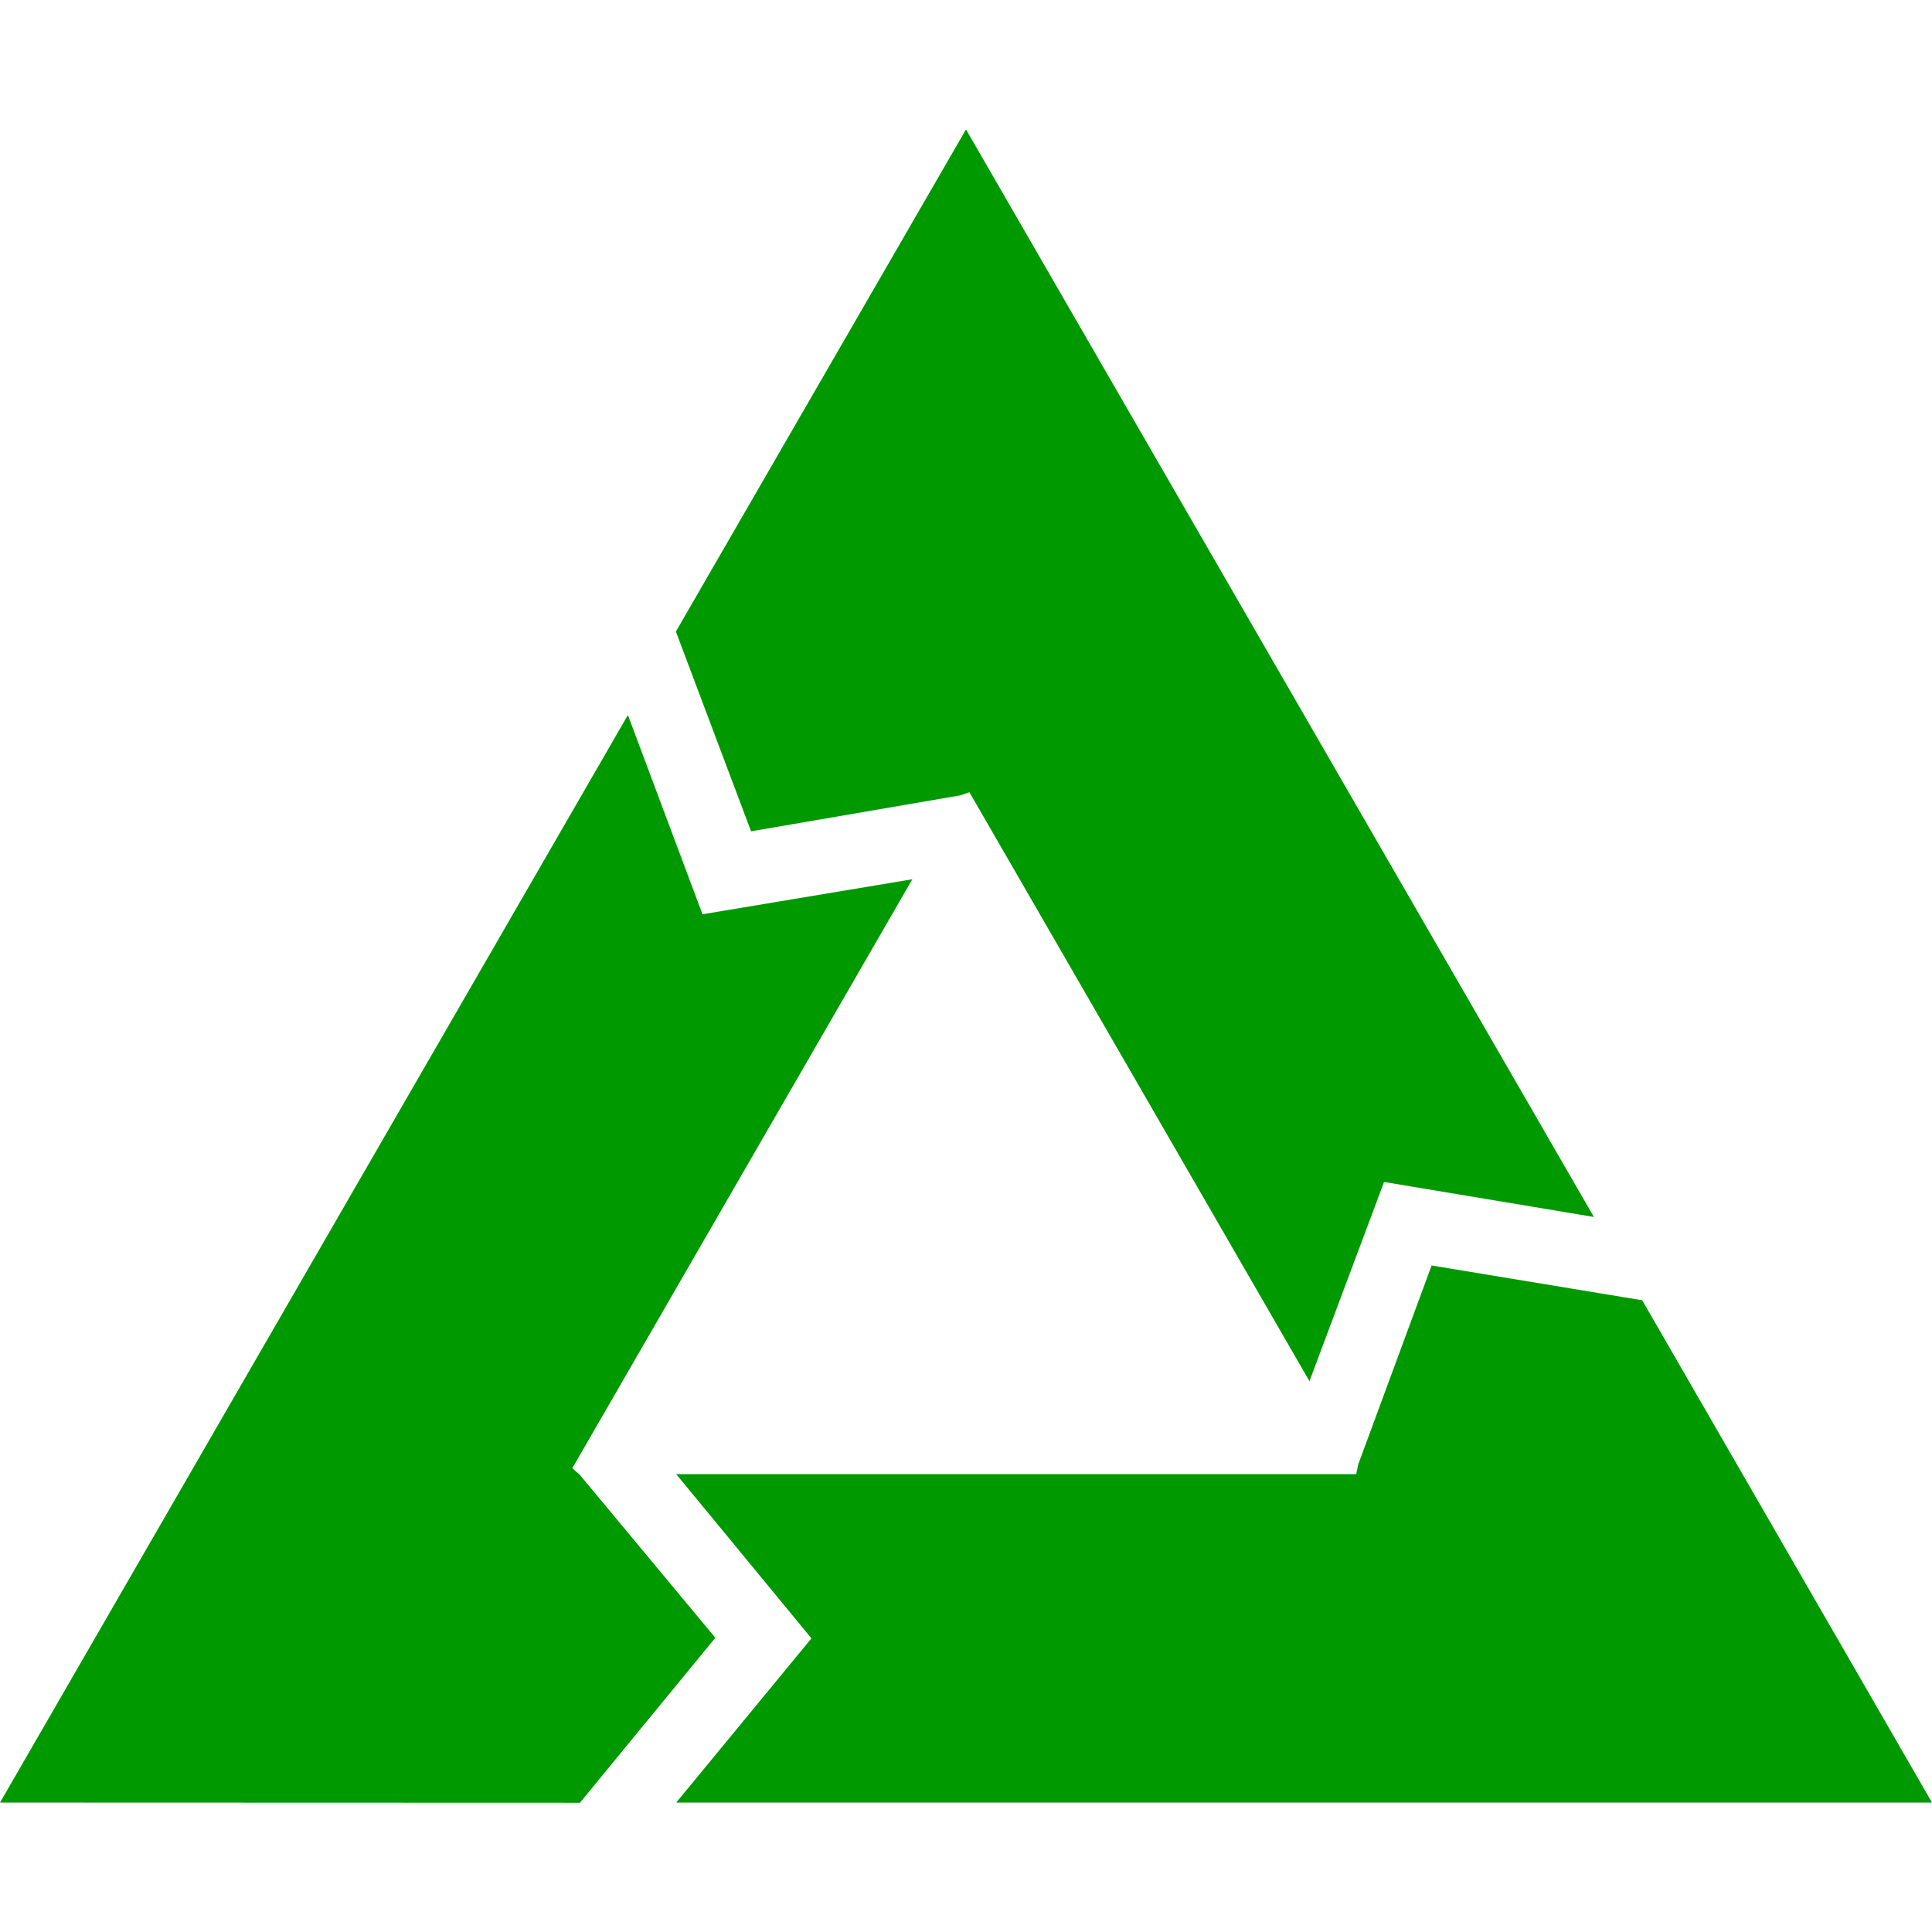
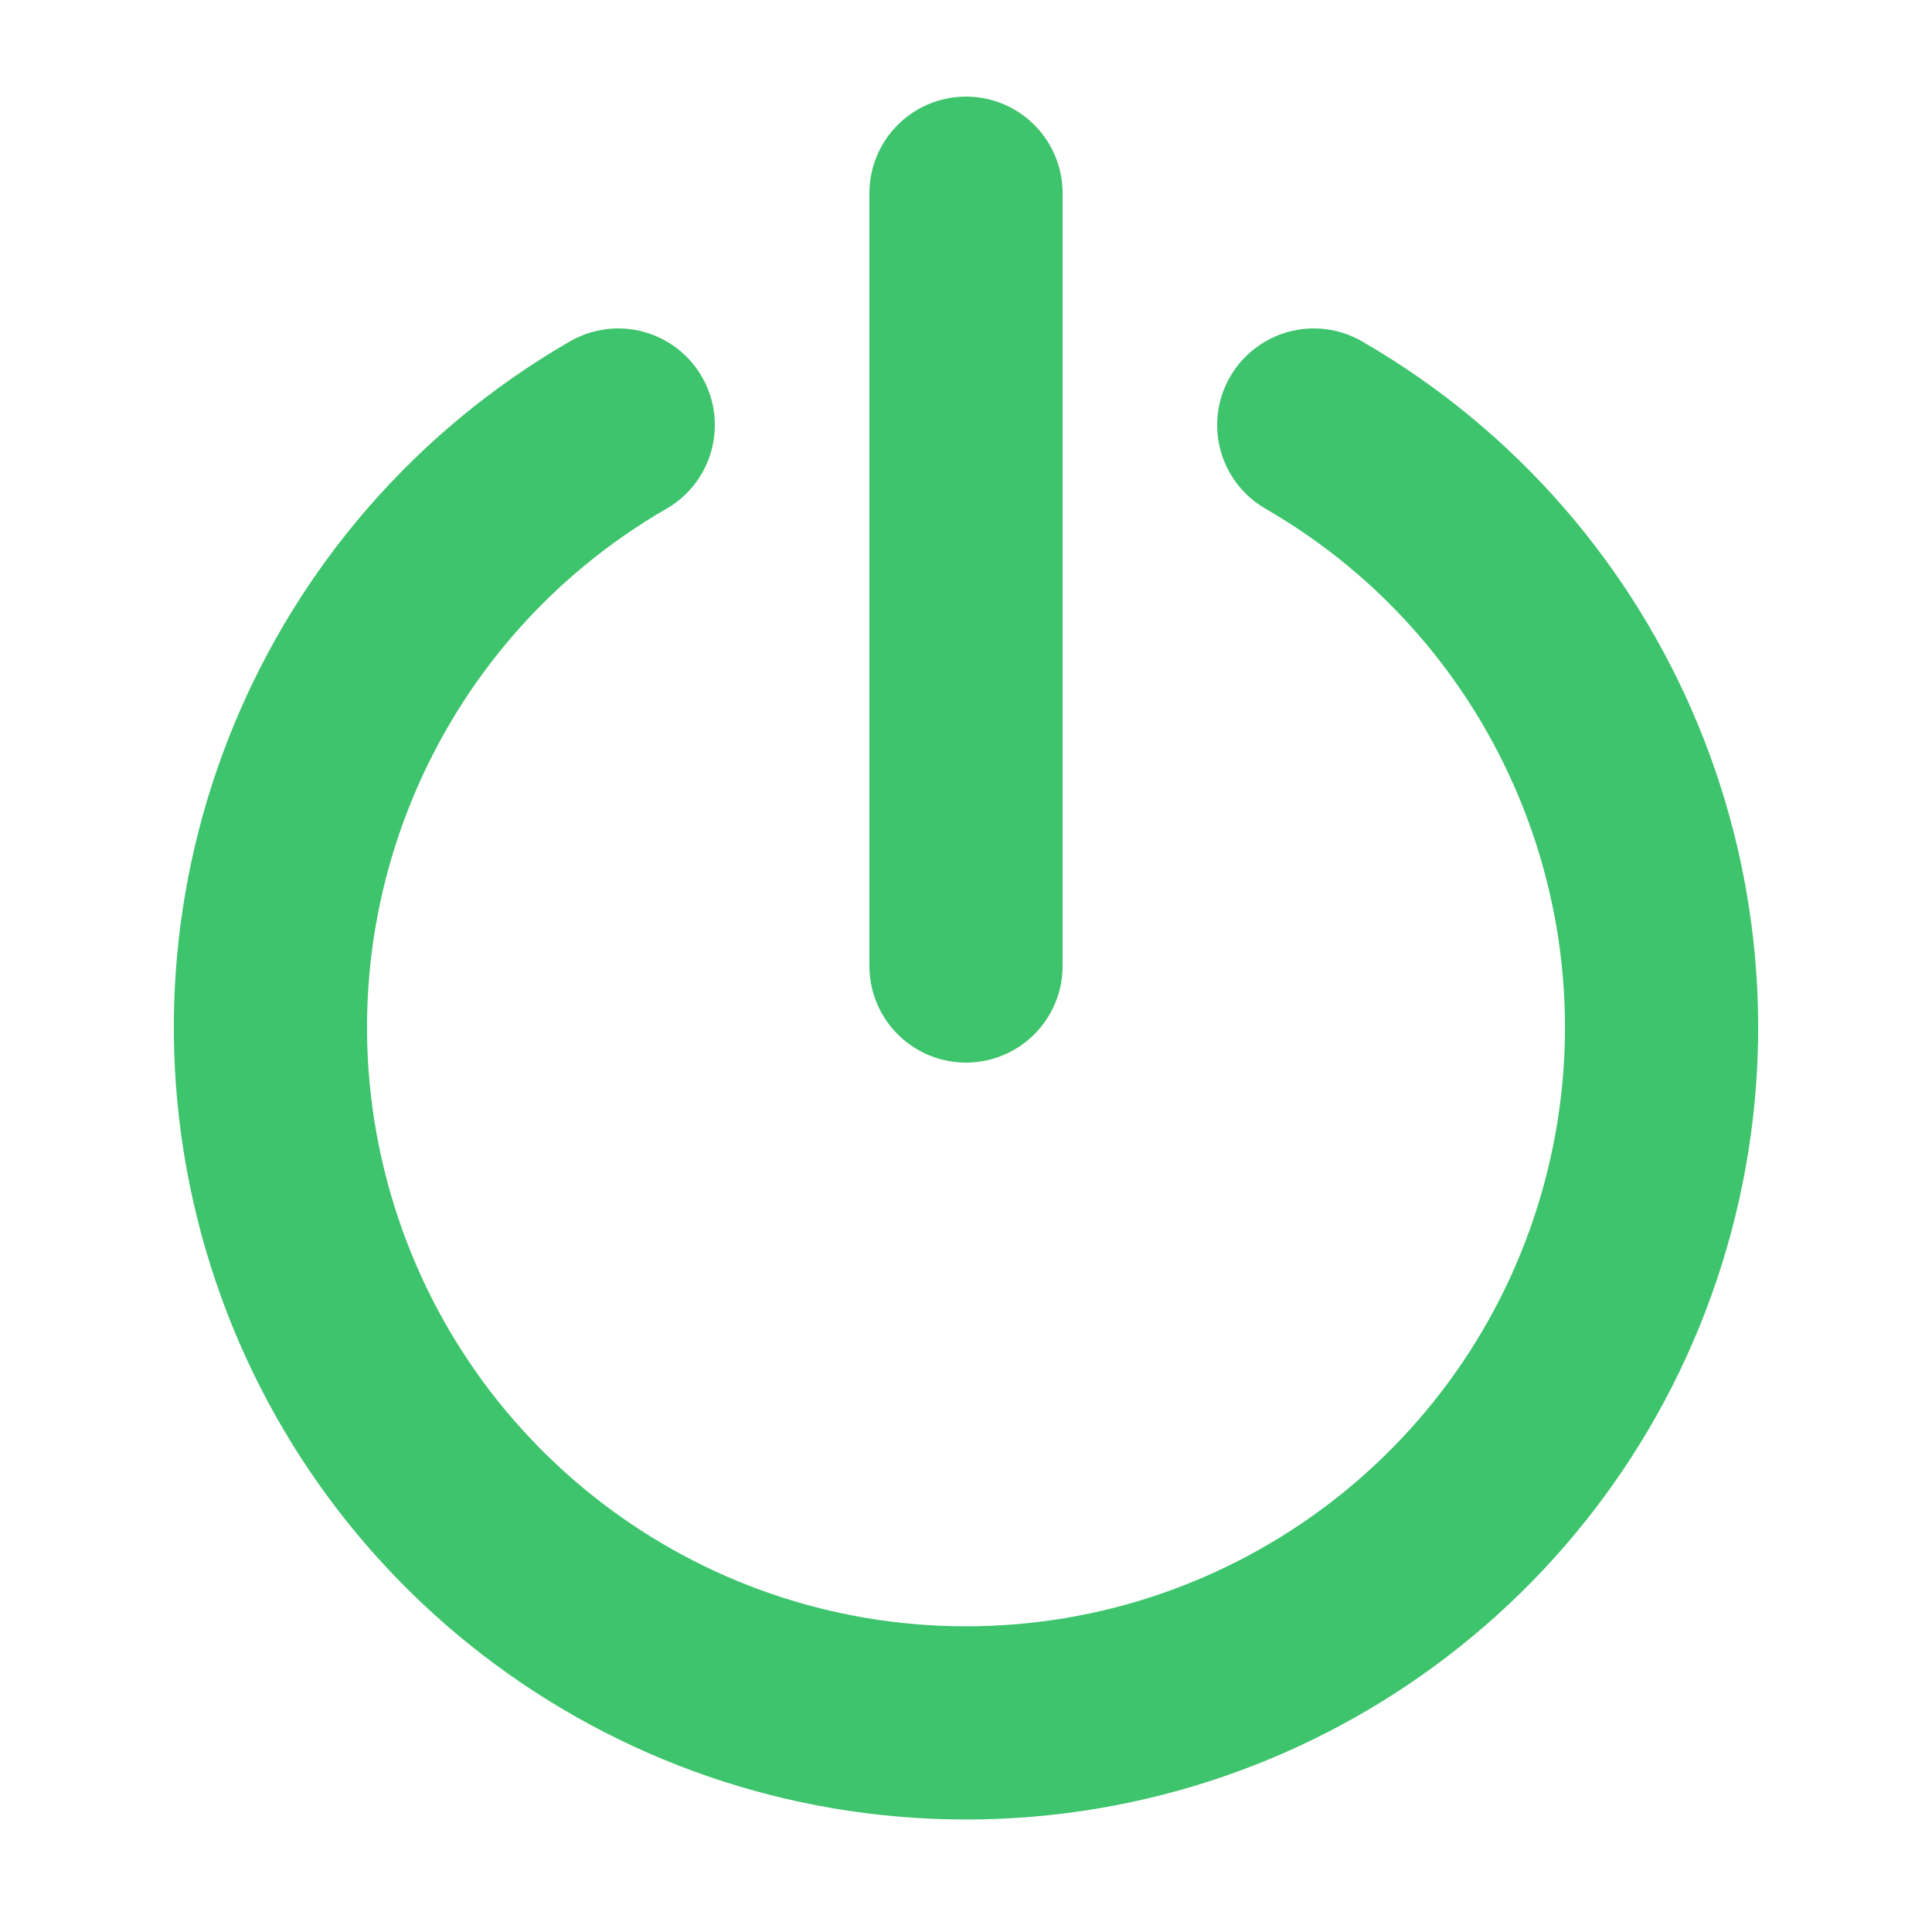
- <svg xmlns="http://www.w3.org/2000/svg" width="100" height="100" viewBox="0 0 100 100">
-   <g transform="translate(100,100) rotate(180) translate(0, 6.69873)">
-     <polygon points="29.7,17.5 25.9,27.8 15.0,26.0 0.0,0.0 65.0,0.0 58.0,8.5 65.0,17.0 29.8,17.0" fill="#090" />
-     <g transform="translate(100,0) rotate(120) ">
-       <polygon points="29.7,17.5 25.9,27.8 15.0,26.0 0.0,0.0 65.0,0.0 58.0,8.5 65.0,17.0 29.8,17.0" fill="#090" />
-     </g>
-     <g transform="translate(50,86.60254) rotate(240) ">
-       <polygon points="29.7,17.5 25.9,27.8 15.0,26.0 0.0,0.0 65.0,0.0 58.0,8.5 65.0,17.0 29.8,17.0" fill="#090" />
-     </g>
-   </g>
+ <svg xmlns="http://www.w3.org/2000/svg" viewBox="0 0 100 100">
+   <path d="M32 22a36 36 0 1 0 36 0" fill="none" stroke="#3ec46d" stroke-width="10" stroke-linecap="round" />
+   <path d="M50 10v40" stroke="#3ec46d" stroke-width="10" stroke-linecap="round" />
</svg>
